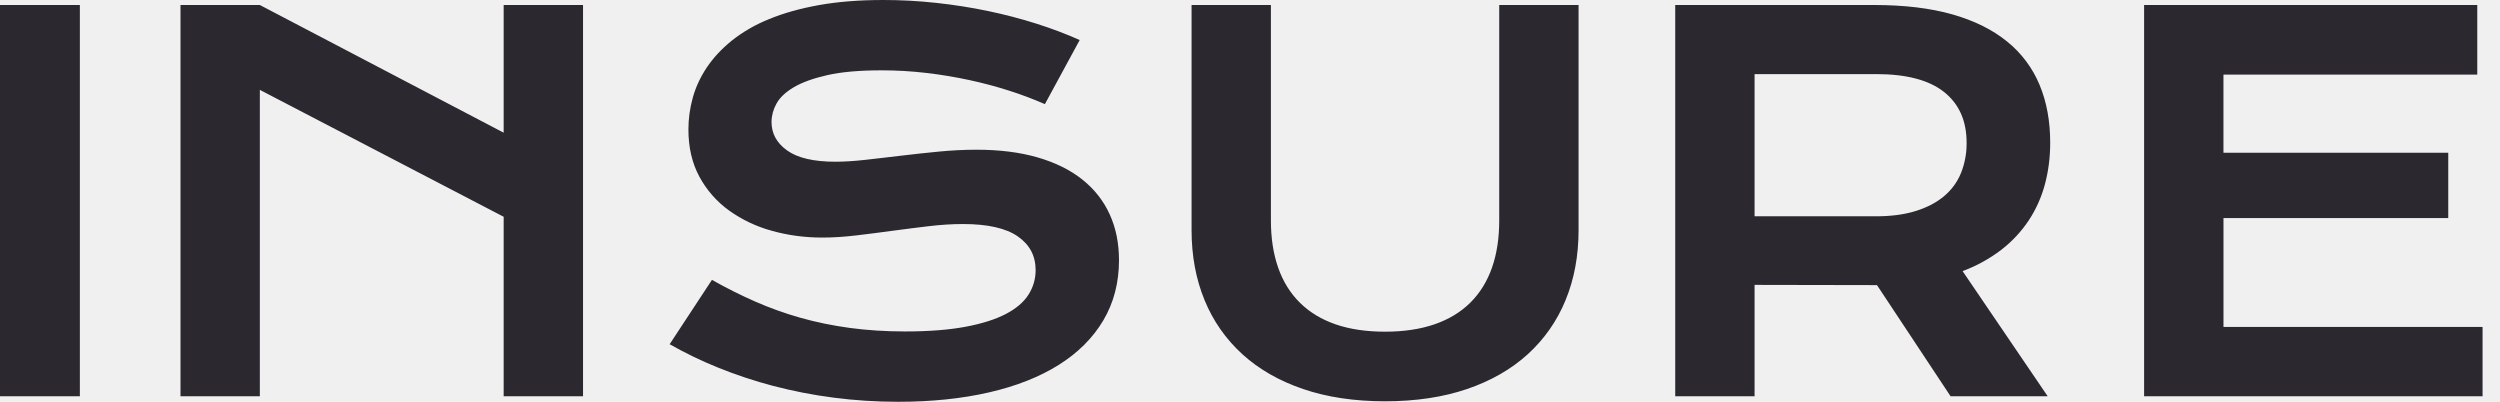
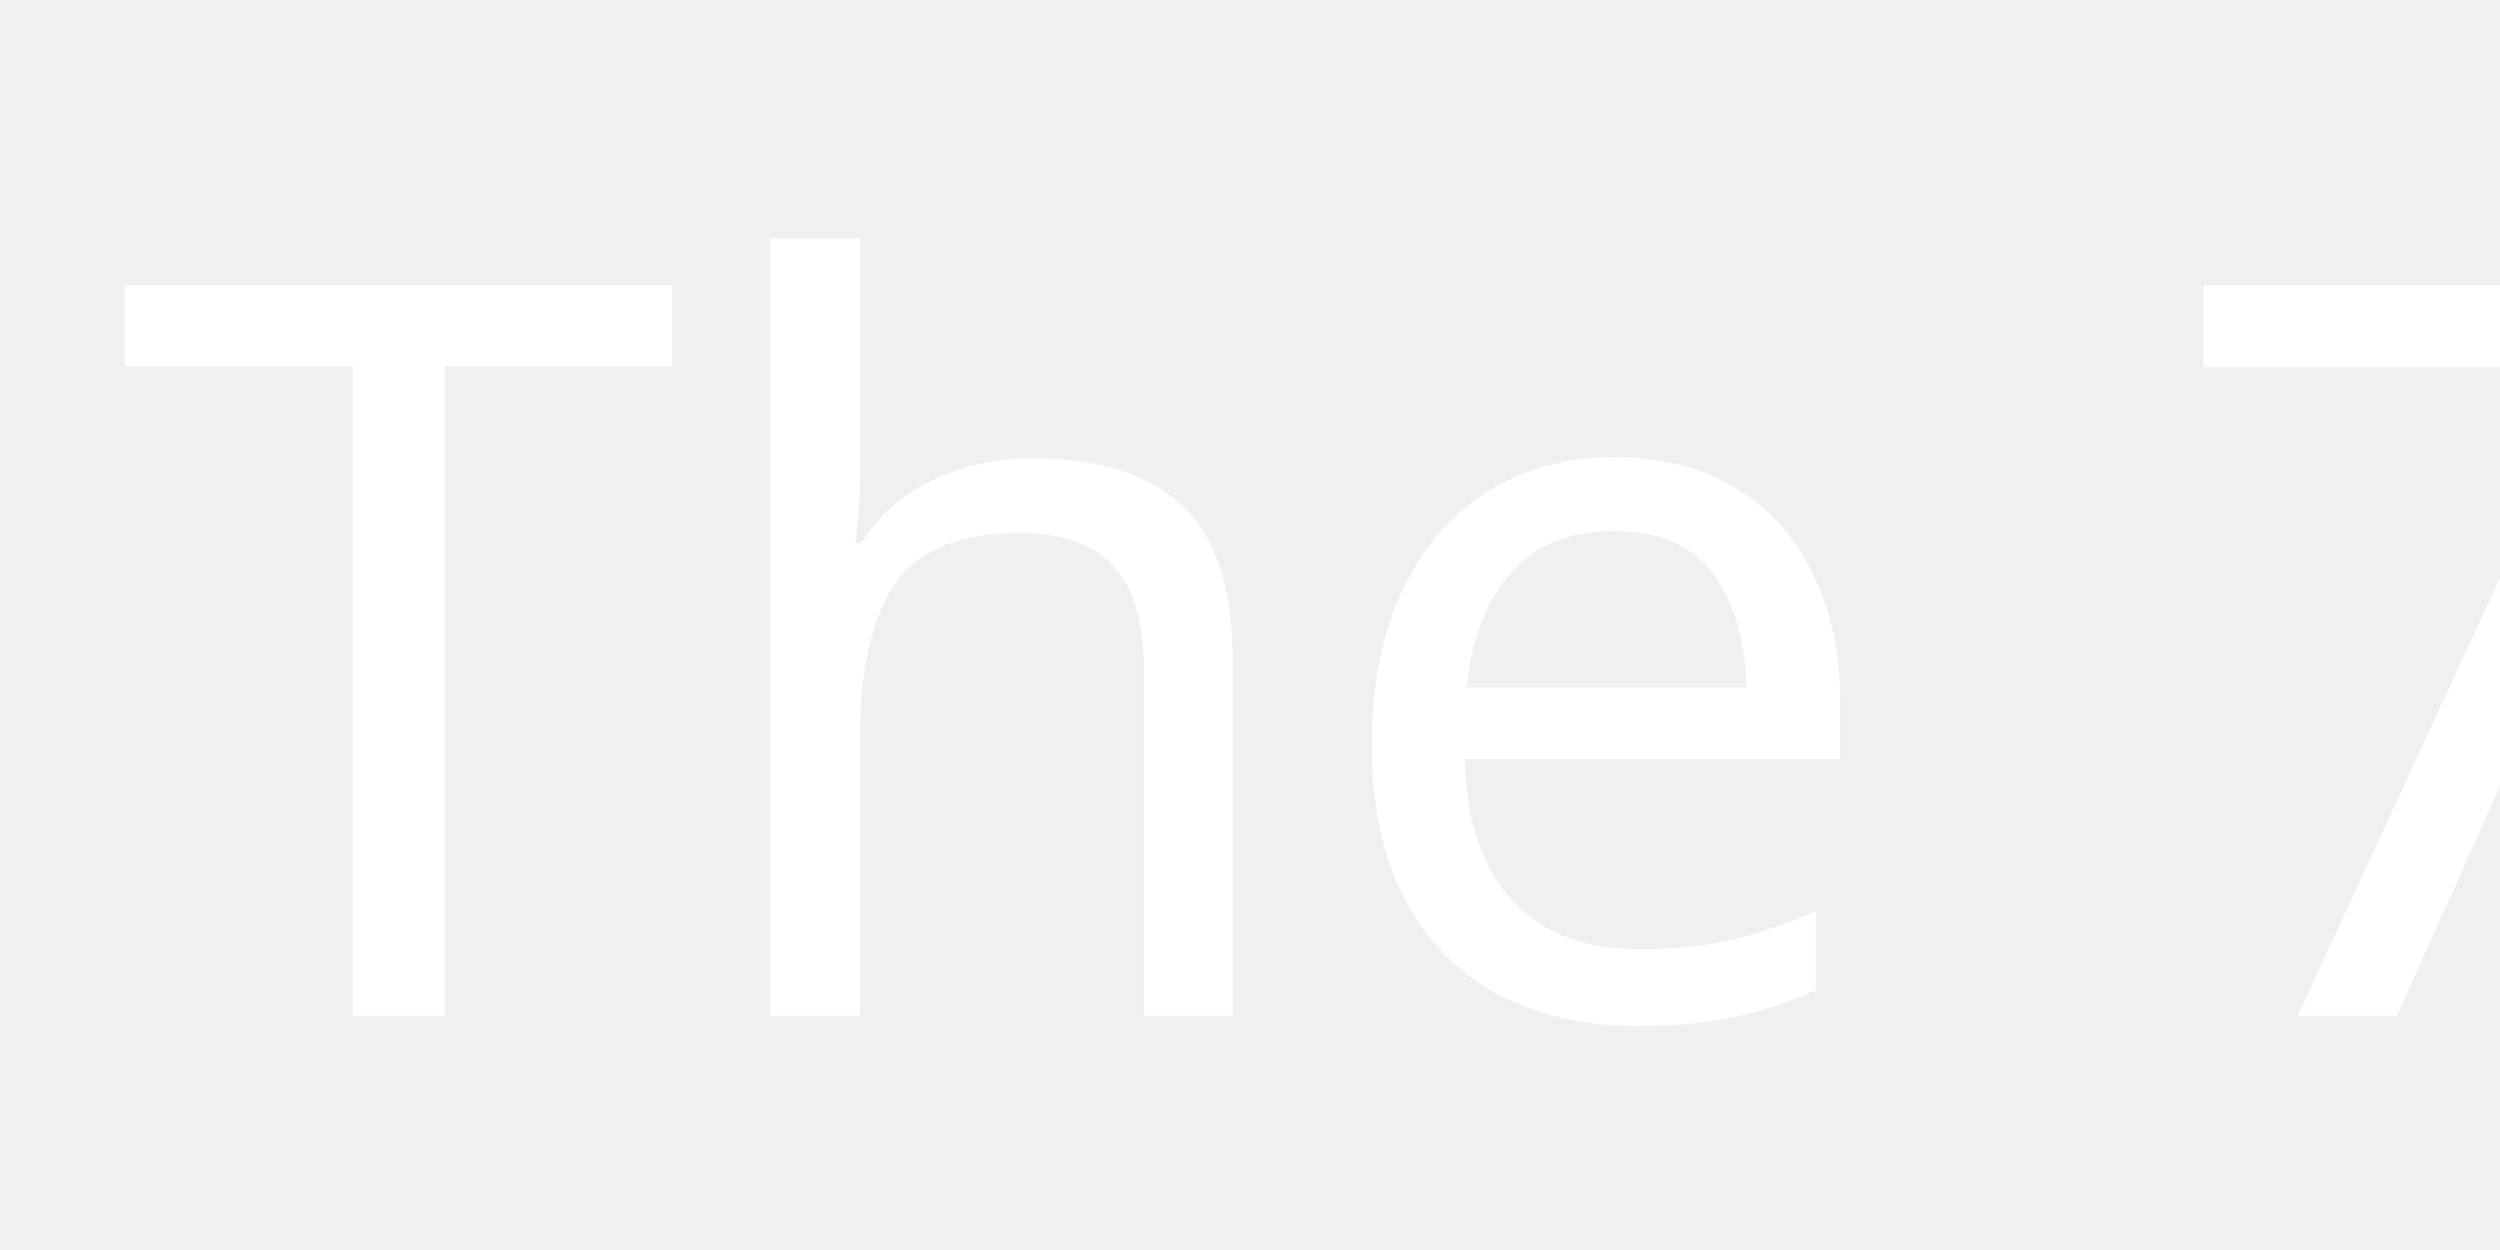
- <svg xmlns="http://www.w3.org/2000/svg" width="112" height="18">
-   <path fill="#2C2830" d="M0 .224h3.578v17.53H0V.223zm8.086 0h3.555l10.923 5.72V.224h3.556v17.53h-3.556V9.711L11.641 4.026v13.727H8.086V.224zm23.81 12.314c.635.36 1.28.683 1.934.97.654.288 1.333.531 2.035.73.703.198 1.442.349 2.215.454.774.104 1.599.157 2.473.157 1.054 0 1.952-.07 2.692-.208.74-.138 1.344-.329 1.811-.572.467-.243.808-.533 1.02-.869.214-.336.32-.703.32-1.1 0-.635-.265-1.137-.796-1.507-.53-.37-1.35-.556-2.456-.556-.486 0-.998.032-1.537.096l-.811.1-.82.107a97.03 97.03 0 01-1.626.208c-.535.063-1.038.095-1.509.095-.785 0-1.538-.1-2.26-.303a5.98 5.98 0 01-1.917-.908 4.5 4.5 0 01-1.33-1.514c-.328-.606-.493-1.312-.493-2.12 0-.478.066-.953.196-1.424.131-.471.34-.922.628-1.352.288-.43.66-.83 1.116-1.2a6.682 6.682 0 011.655-.958c.646-.27 1.394-.48 2.243-.634.848-.153 1.814-.23 2.899-.23.785 0 1.573.043 2.366.129.792.086 1.564.207 2.316.364.751.157 1.475.346 2.17.567.695.22 1.342.465 1.94.734l-1.559 2.871a16.689 16.689 0 00-1.592-.6 18.789 18.789 0 00-1.783-.476 20.428 20.428 0 00-1.924-.32 17.169 17.169 0 00-2.024-.118c-.98 0-1.785.071-2.417.213-.632.143-1.135.324-1.508.544-.374.221-.634.468-.78.74a1.714 1.714 0 00-.219.814c0 .523.236.951.707 1.284.471.333 1.189.499 2.153.499.39 0 .836-.028 1.34-.084l.777-.089.816-.096a72.218 72.218 0 011.705-.185c.58-.056 1.142-.084 1.688-.084 1.031 0 1.945.115 2.742.347.796.232 1.463.563 2.001.993.539.43.946.95 1.223 1.559.277.609.415 1.291.415 2.046 0 1.01-.234 1.909-.701 2.698-.467.788-1.133 1.454-1.996 1.996-.864.542-1.905.953-3.124 1.233-1.218.28-2.575.421-4.07.421-.988 0-1.952-.062-2.894-.185a21.57 21.57 0 01-2.709-.527 20.3 20.3 0 01-2.467-.819A17.998 17.998 0 0130 15.421l1.895-2.883zM53.382.224h3.555V9.88c0 .793.109 1.498.326 2.114.216.617.54 1.139.97 1.565.43.426.962.75 1.598.97.635.22 1.375.33 2.22.33.838 0 1.576-.11 2.215-.33.64-.22 1.174-.544 1.604-.97.43-.426.753-.948.97-1.565.217-.616.325-1.321.325-2.114V.224h3.555v10.083c0 1.15-.194 2.198-.583 3.14a6.668 6.668 0 01-1.693 2.422c-.74.673-1.647 1.193-2.72 1.559-1.073.366-2.297.55-3.673.55-1.375 0-2.6-.184-3.673-.55-1.072-.366-1.979-.886-2.72-1.559a6.668 6.668 0 01-1.693-2.422c-.388-.942-.583-1.99-.583-3.14V.224zm21.667 0h8.916c1.346 0 2.513.14 3.5.42.986.281 1.805.687 2.455 1.218a4.907 4.907 0 011.453 1.94c.318.762.476 1.626.476 2.59 0 .651-.078 1.27-.235 1.857a5.512 5.512 0 01-.723 1.62 5.526 5.526 0 01-1.228 1.318 6.677 6.677 0 01-1.739.959l3.813 5.607h-4.351l-3.297-4.98-5.484-.01v4.99H75.05V.224zm9.006 9.466c.673 0 1.262-.079 1.766-.236.505-.157.928-.377 1.268-.661.34-.285.594-.63.762-1.038a3.54 3.54 0 00.253-1.362c0-.98-.337-1.737-1.01-2.272-.673-.534-1.686-.801-3.039-.801h-5.45v6.37h5.45zm12-9.466h14.927v3.118H99.611v3.5h10.071v2.926h-10.07v4.879h11.607v3.106H96.056V.224z" />
+ <svg xmlns="http://www.w3.org/2000/svg" version="1.1" id="svg2" x="0px" y="0px" width="1000px" height="500px" viewBox="0 0 1000 500" enable-background="new 0 0 1000 500" xml:space="preserve">
+   <text transform="matrix(1 0 0 1 45.7744 406.3242)" fill="#FFFFFF" font-family="'MyriadPro-Regular'" font-size="409.227">The 7</text>
</svg>
